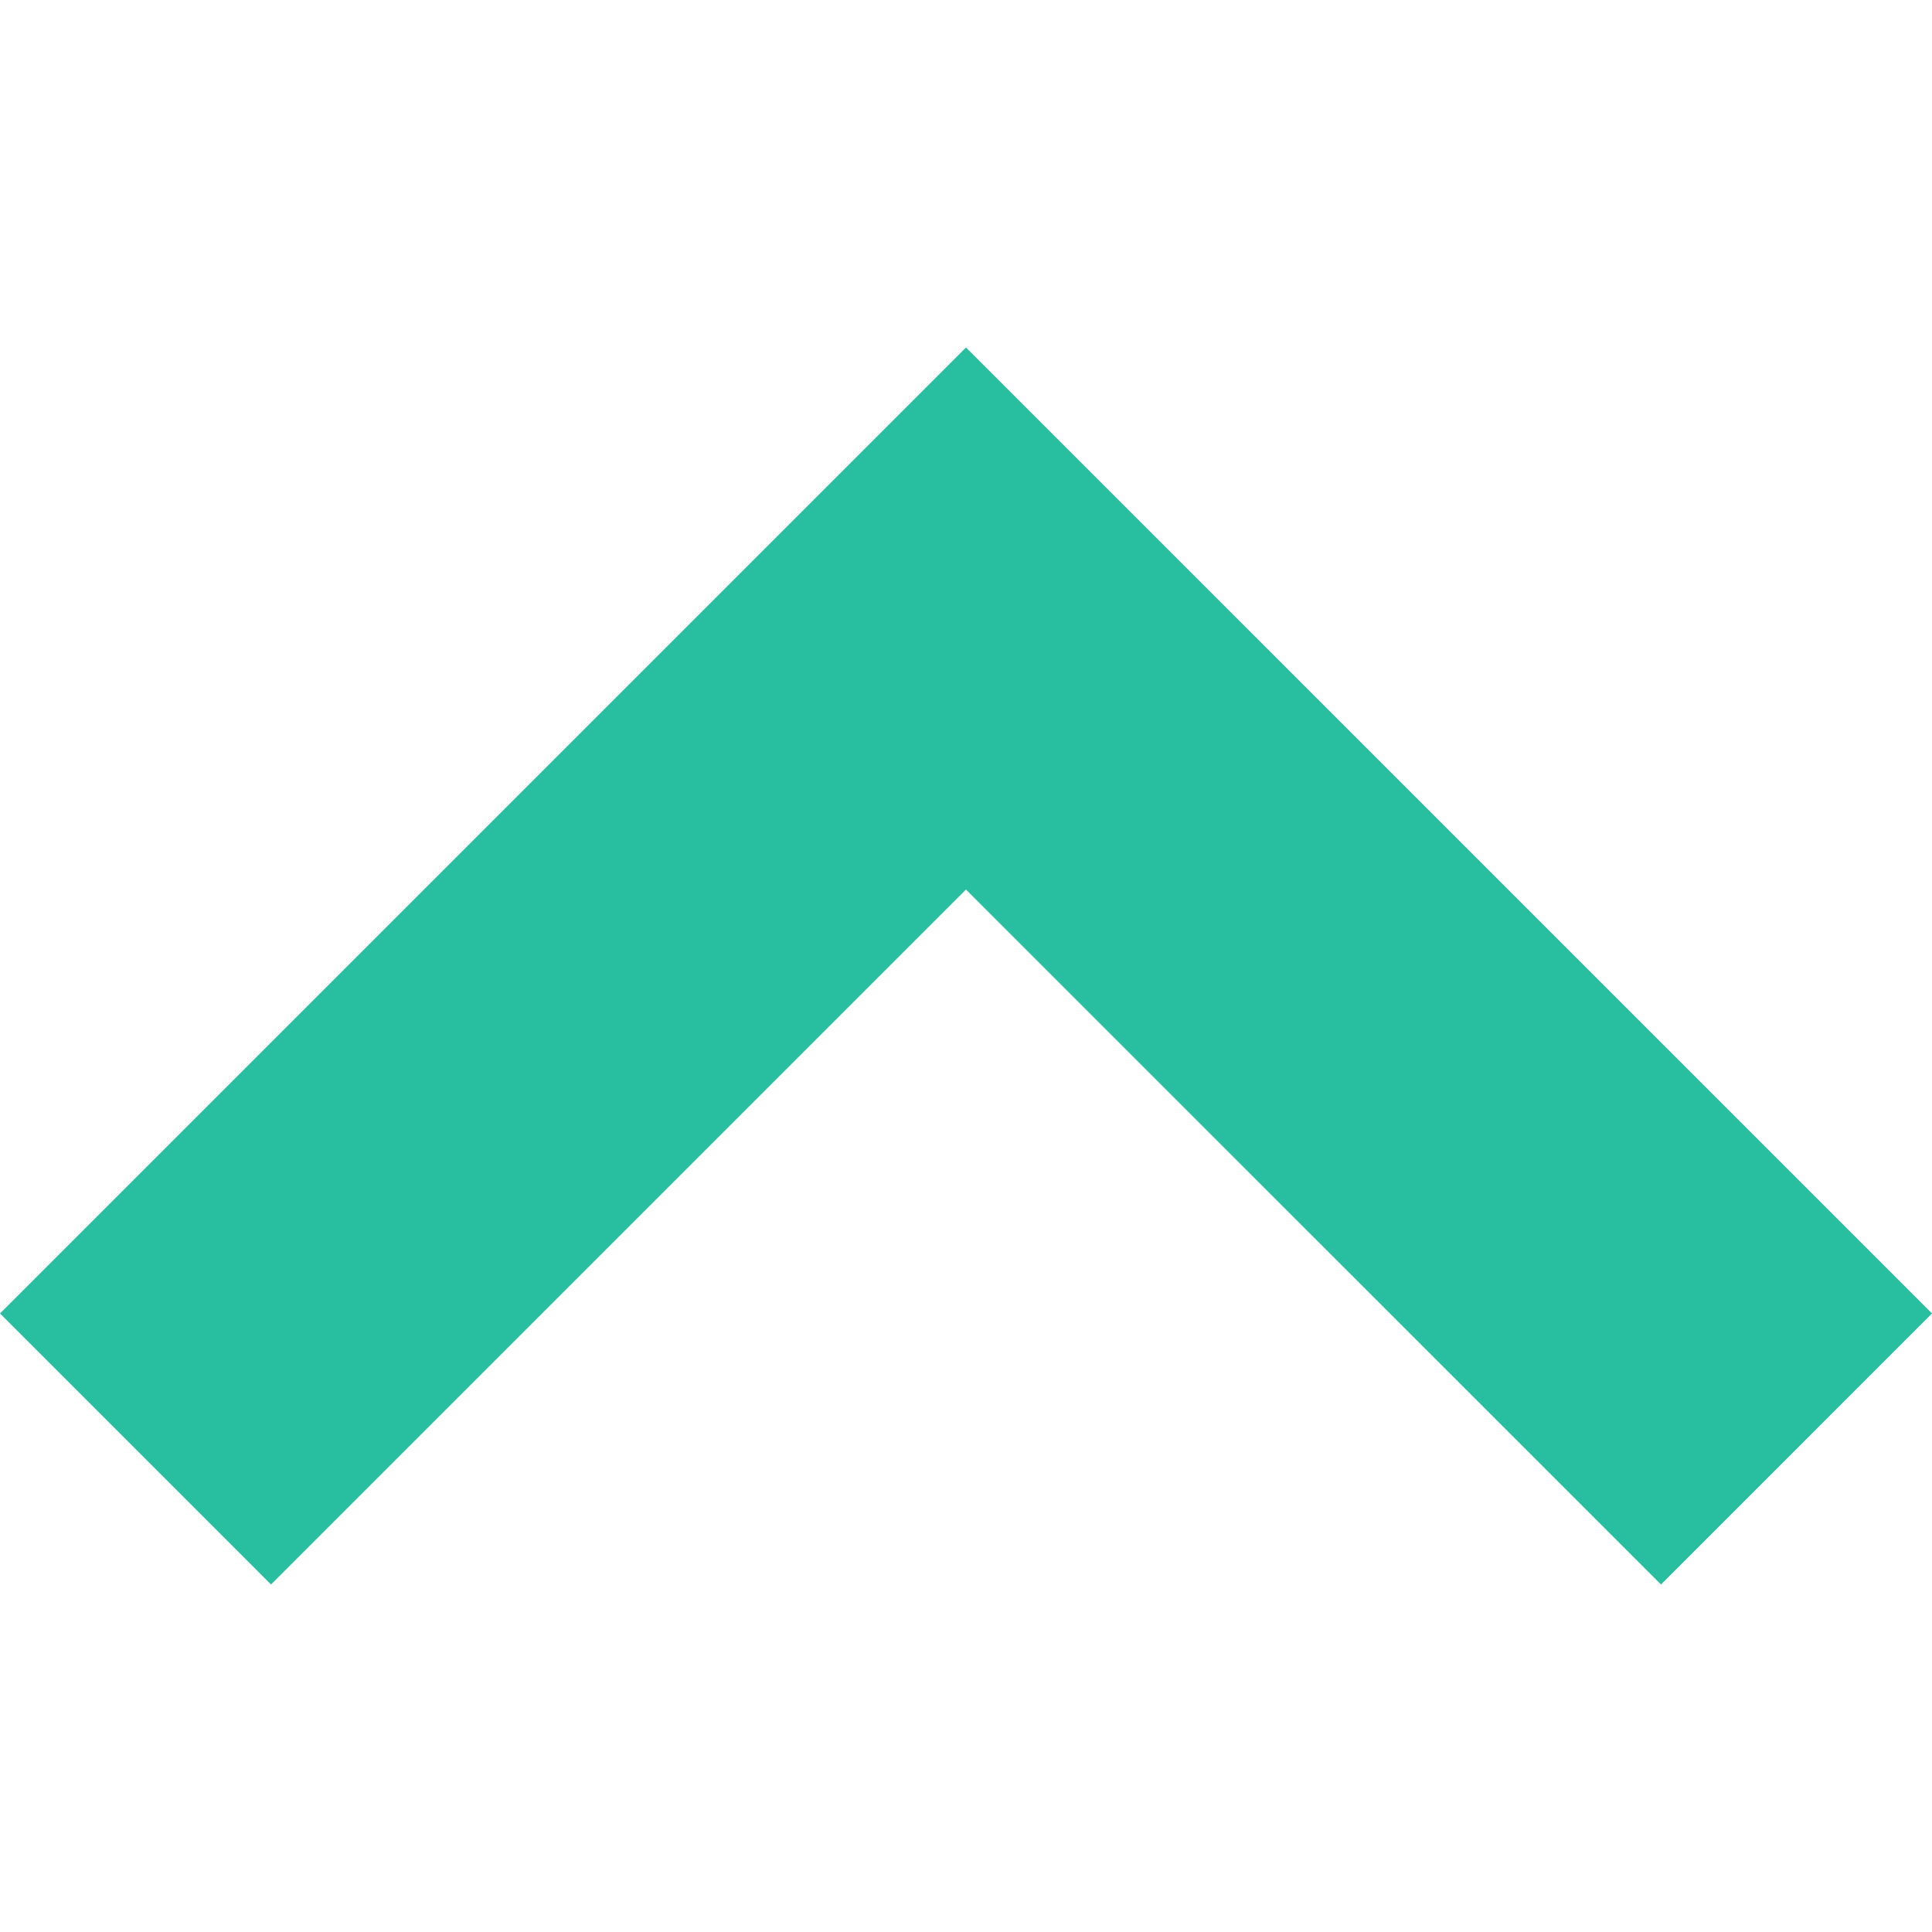
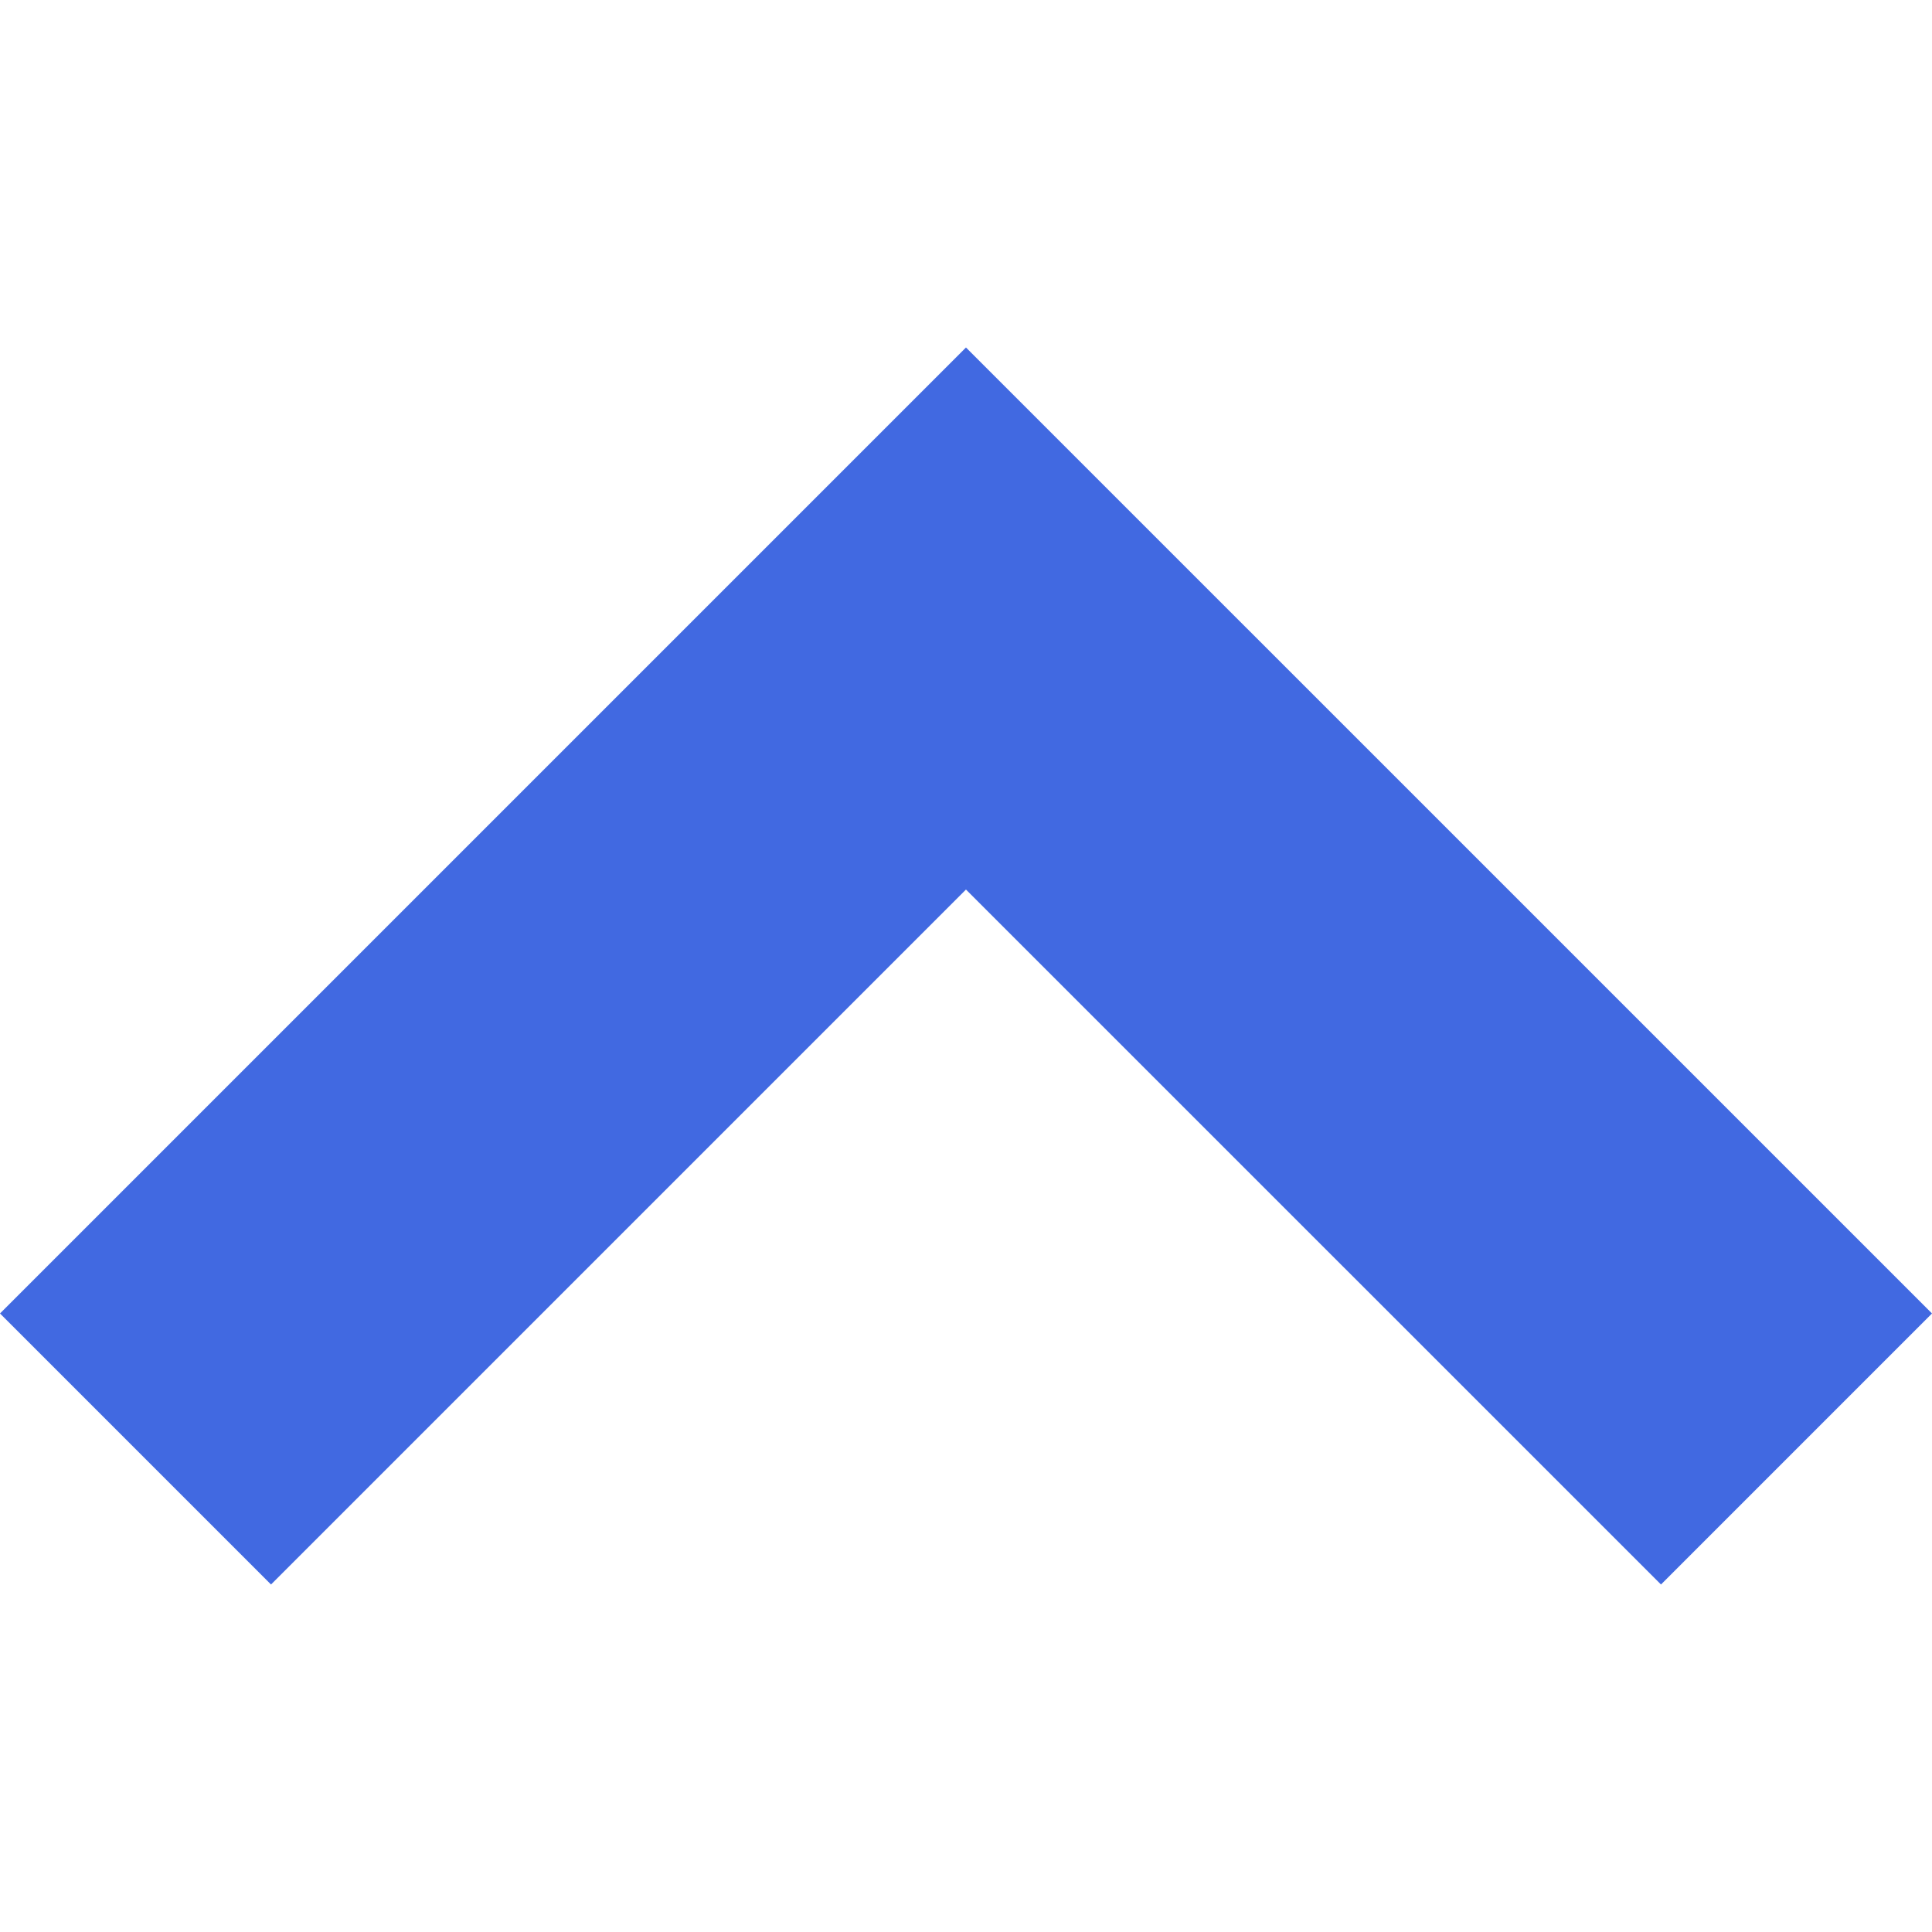
<svg xmlns="http://www.w3.org/2000/svg" version="1.1" id="_x32_" x="0px" y="0px" viewBox="0 0 512 512" style="opacity: 1;" xml:space="preserve">
  <style type="text/css">
- 	.st0{fill:#28bfa1;}
+ 	.st0{fill:#4169e1;}
</style>
  <g>
    <polygon class="st0" points="255.992,92.089 0,348.081 71.821,419.911 255.992,235.74 440.18,419.911 512,348.081  " />
  </g>
</svg>
